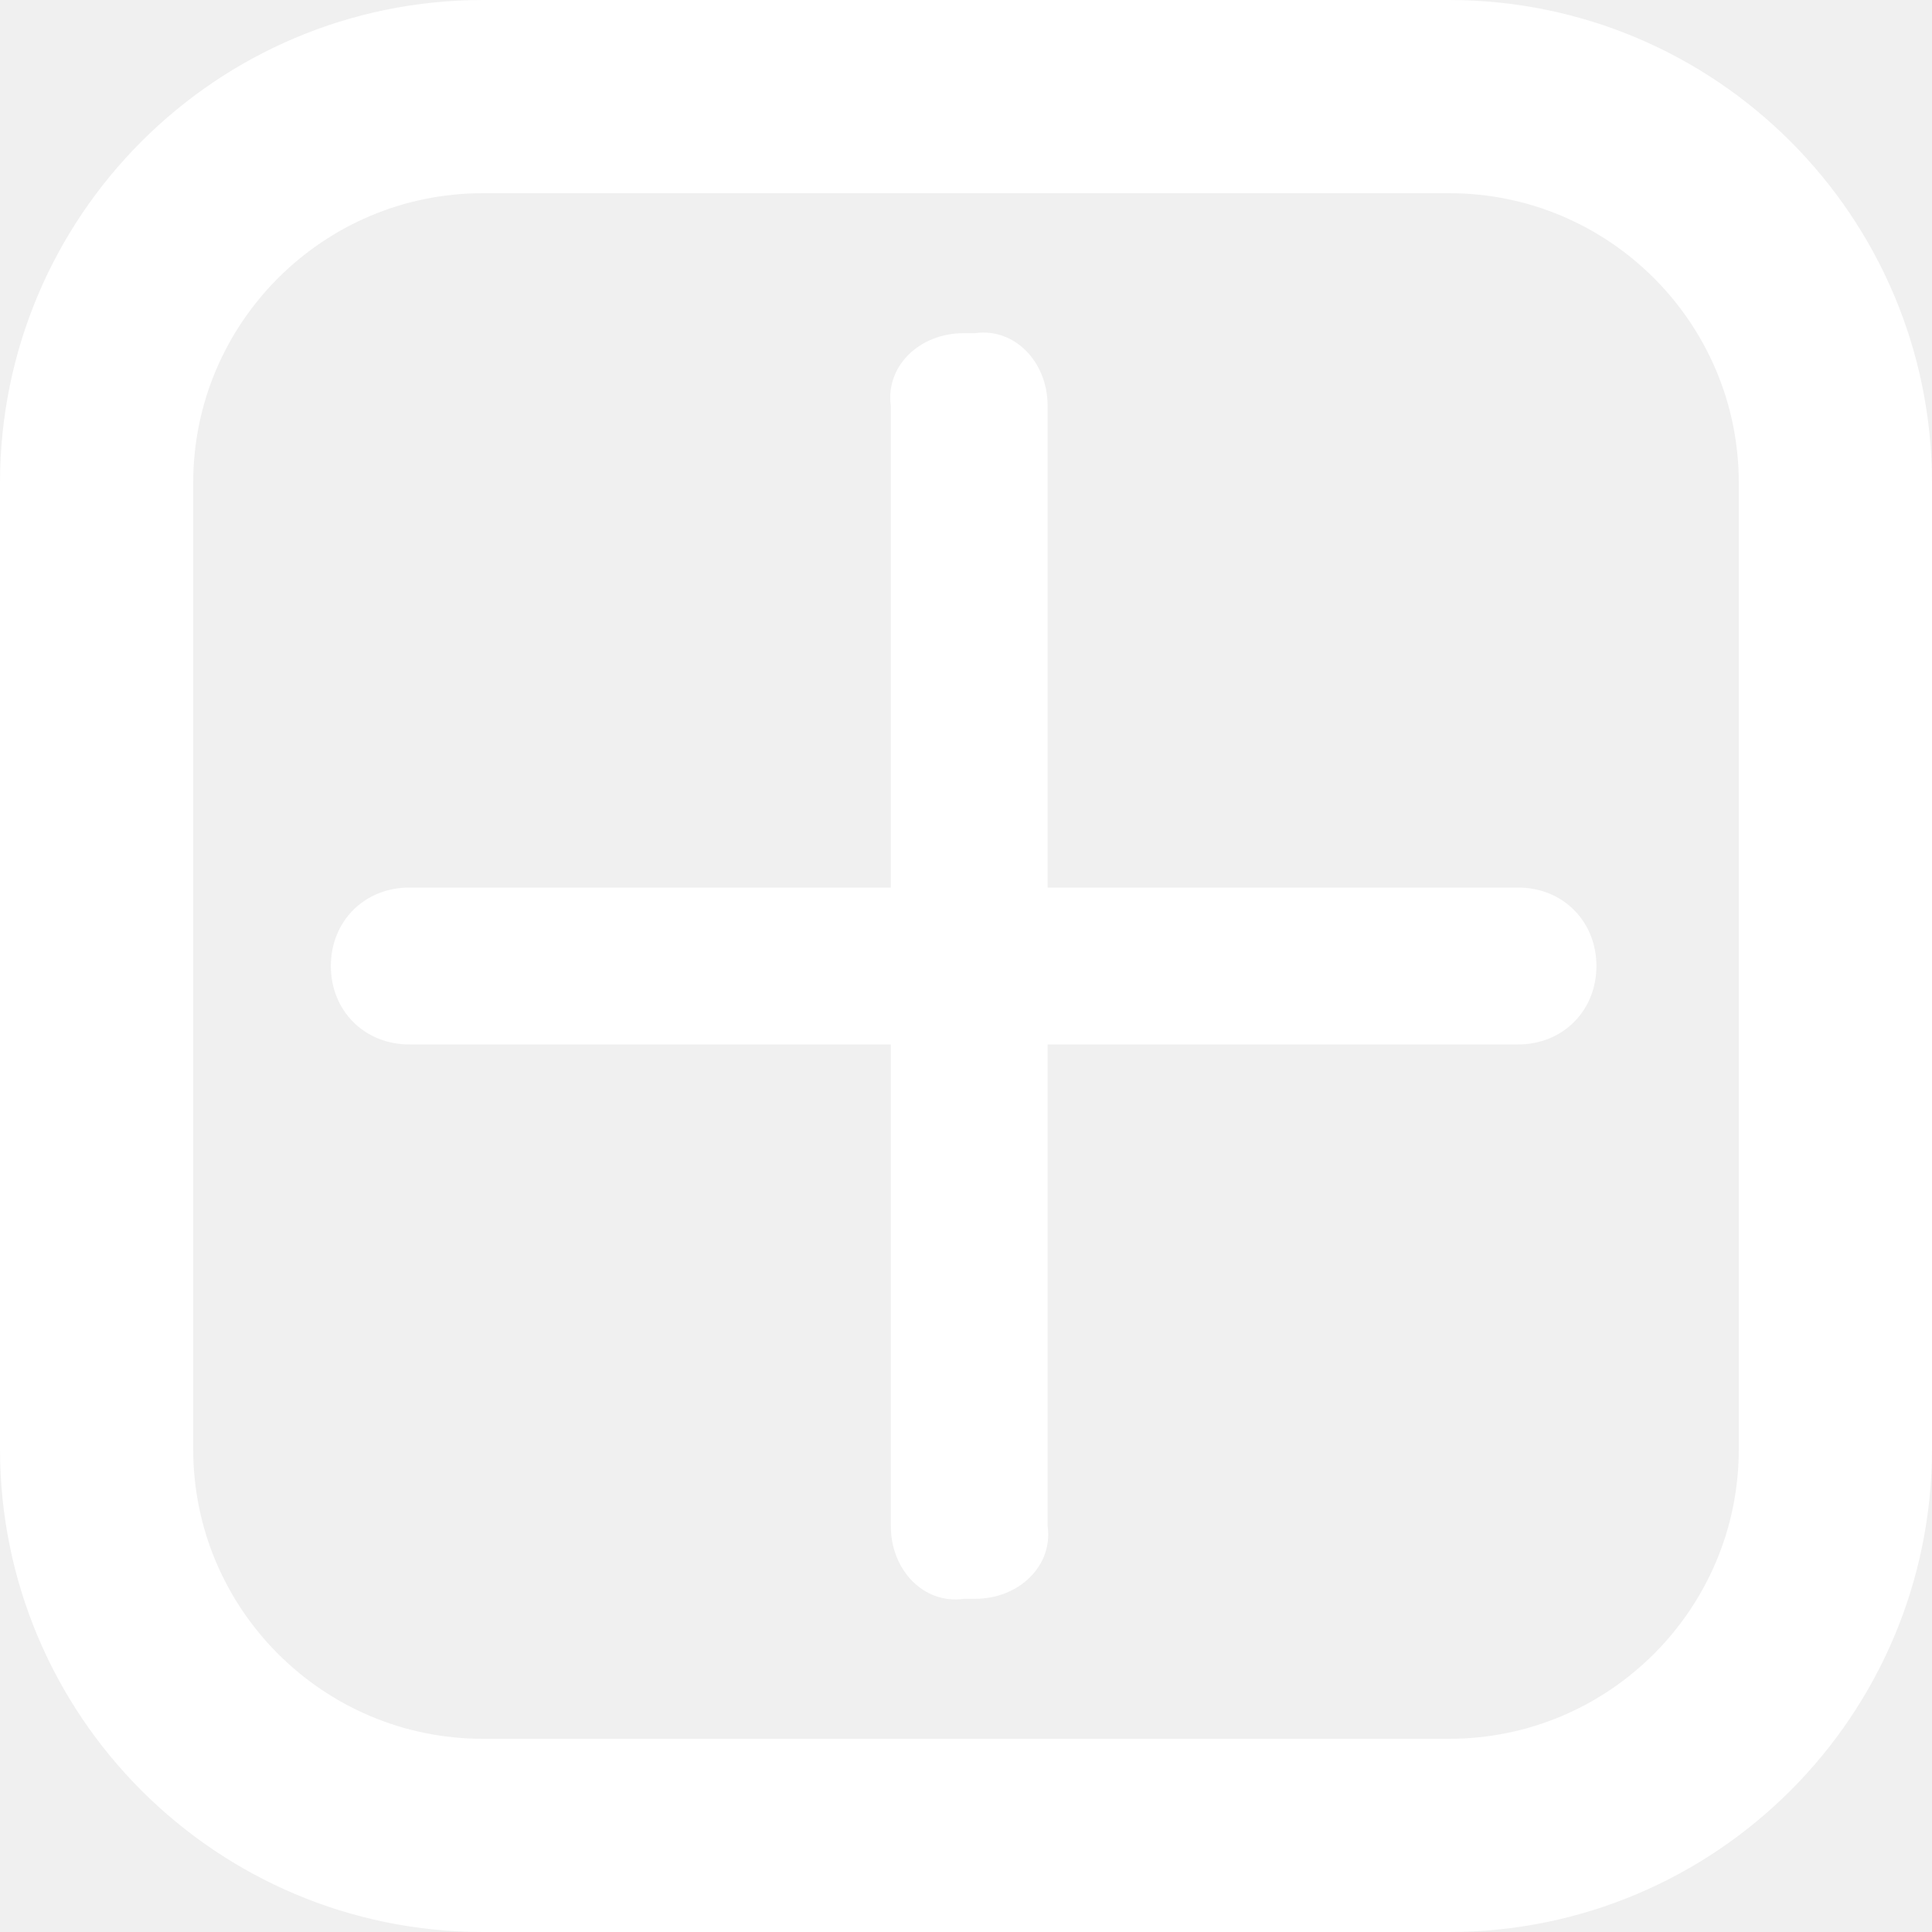
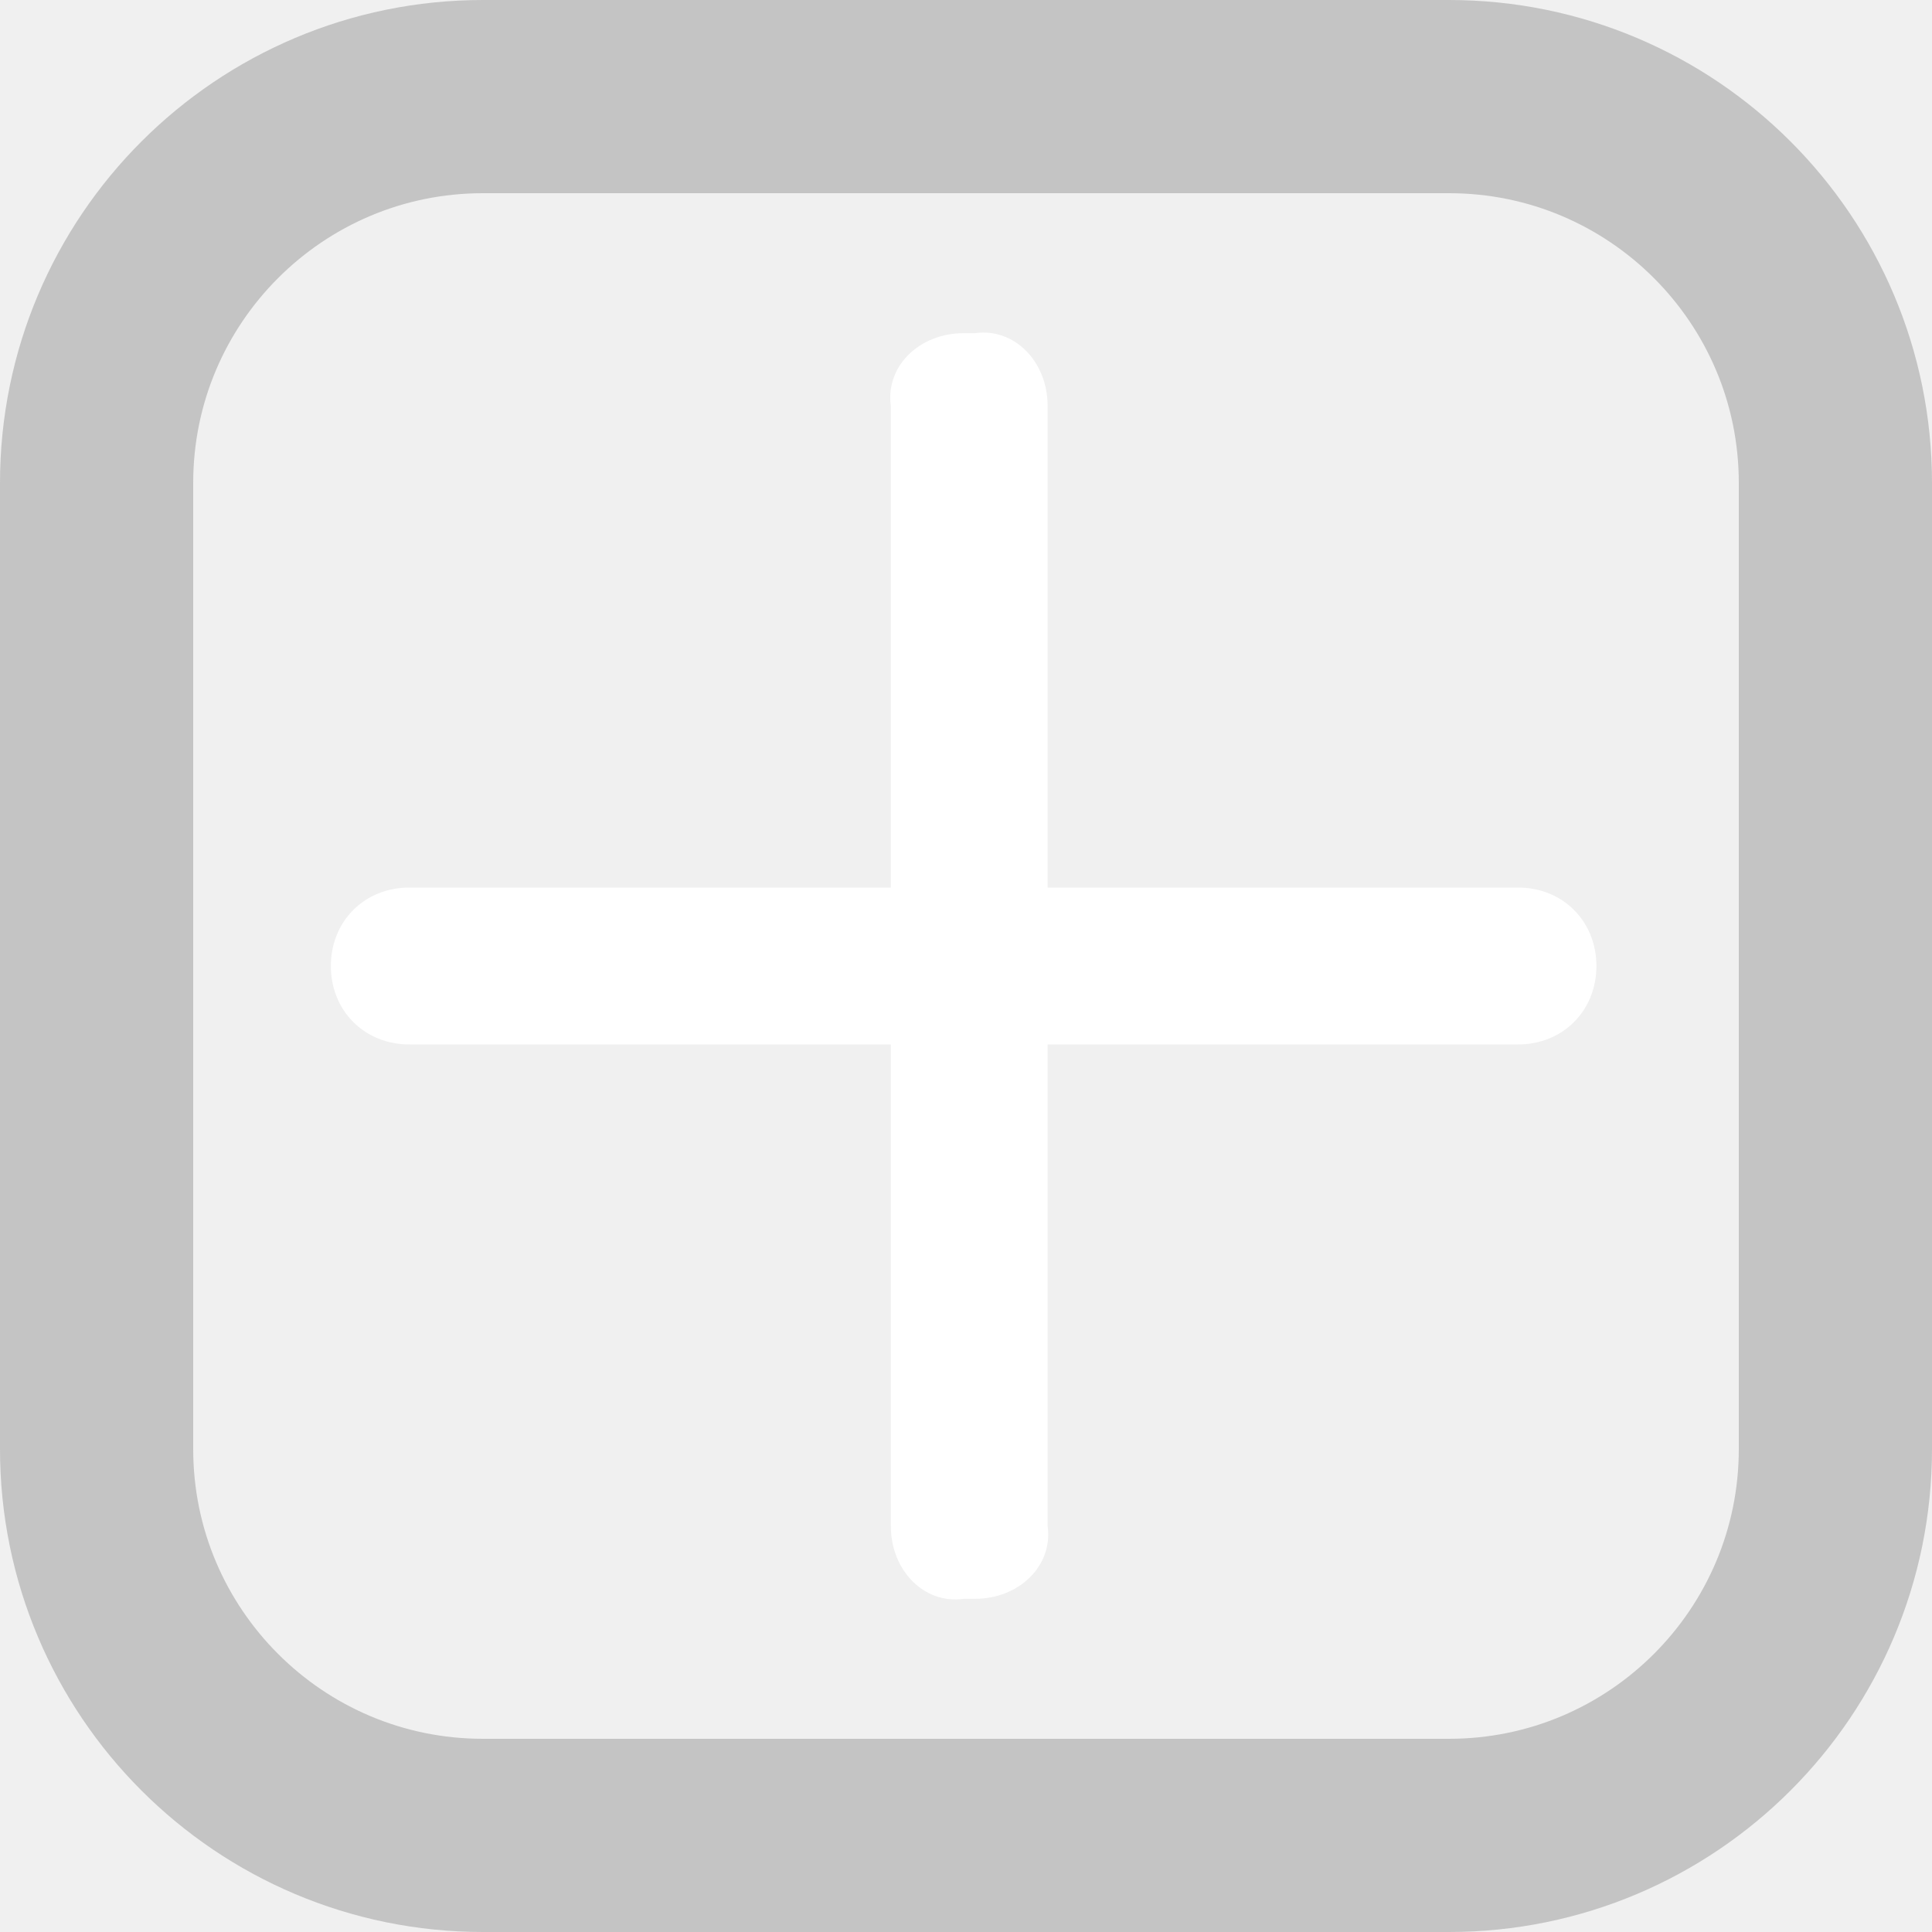
<svg xmlns="http://www.w3.org/2000/svg" width="20" height="20" viewBox="0 0 20 20" fill="none">
  <path d="M9.222 4.203L9.222 9.188L4.237 9.188C3.773 9.188 3.425 9.536 3.425 10C3.425 10.464 3.773 10.812 4.237 10.812L9.222 10.812L9.222 15.797C9.222 16.261 9.57 16.609 9.976 16.551L10.092 16.551C10.555 16.551 10.903 16.203 10.845 15.797V10.812H15.715C16.178 10.812 16.526 10.464 16.526 10C16.526 9.536 16.178 9.188 15.715 9.188H10.845V4.203C10.845 3.739 10.497 3.391 10.092 3.449L9.976 3.449C9.512 3.449 9.164 3.797 9.222 4.203Z" fill="white" />
-   <rect x="1" y="1" width="18" height="18" rx="4" stroke="white" stroke-width="2" />
+   <rect x="1" y="1" width="18" height="18" rx="4" stroke="#C4C4C4" stroke-width="2" />
</svg>
